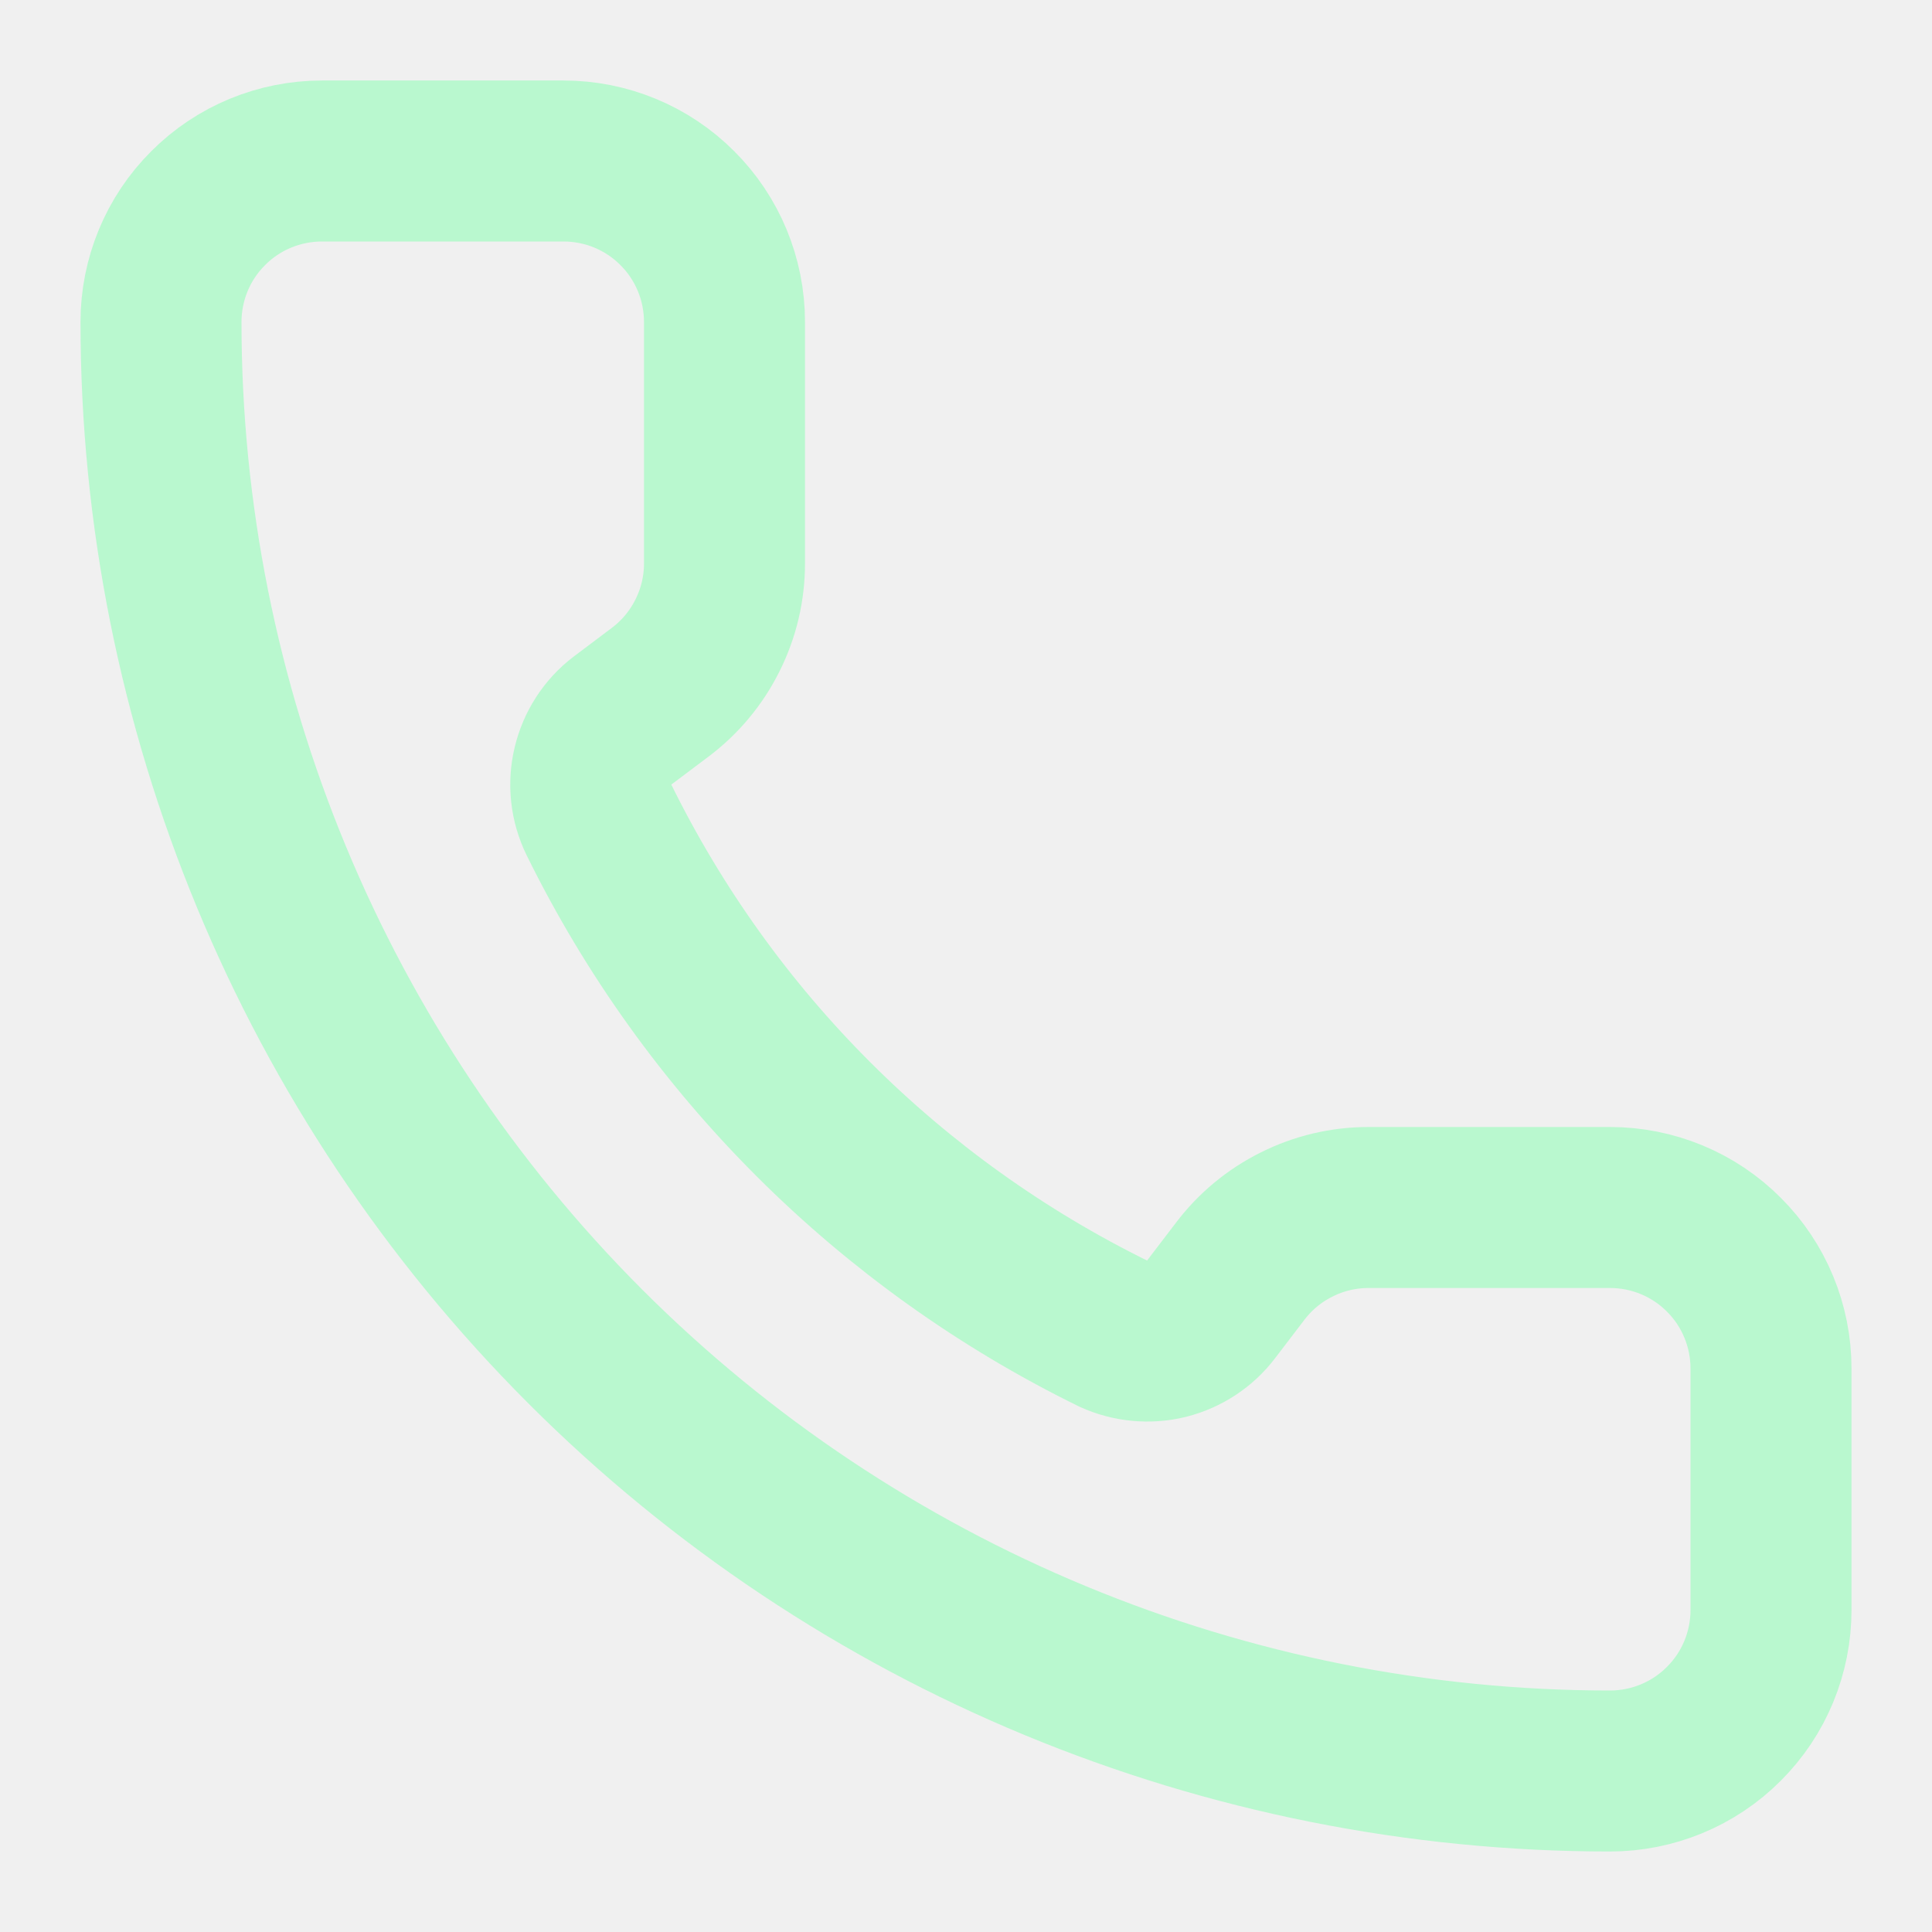
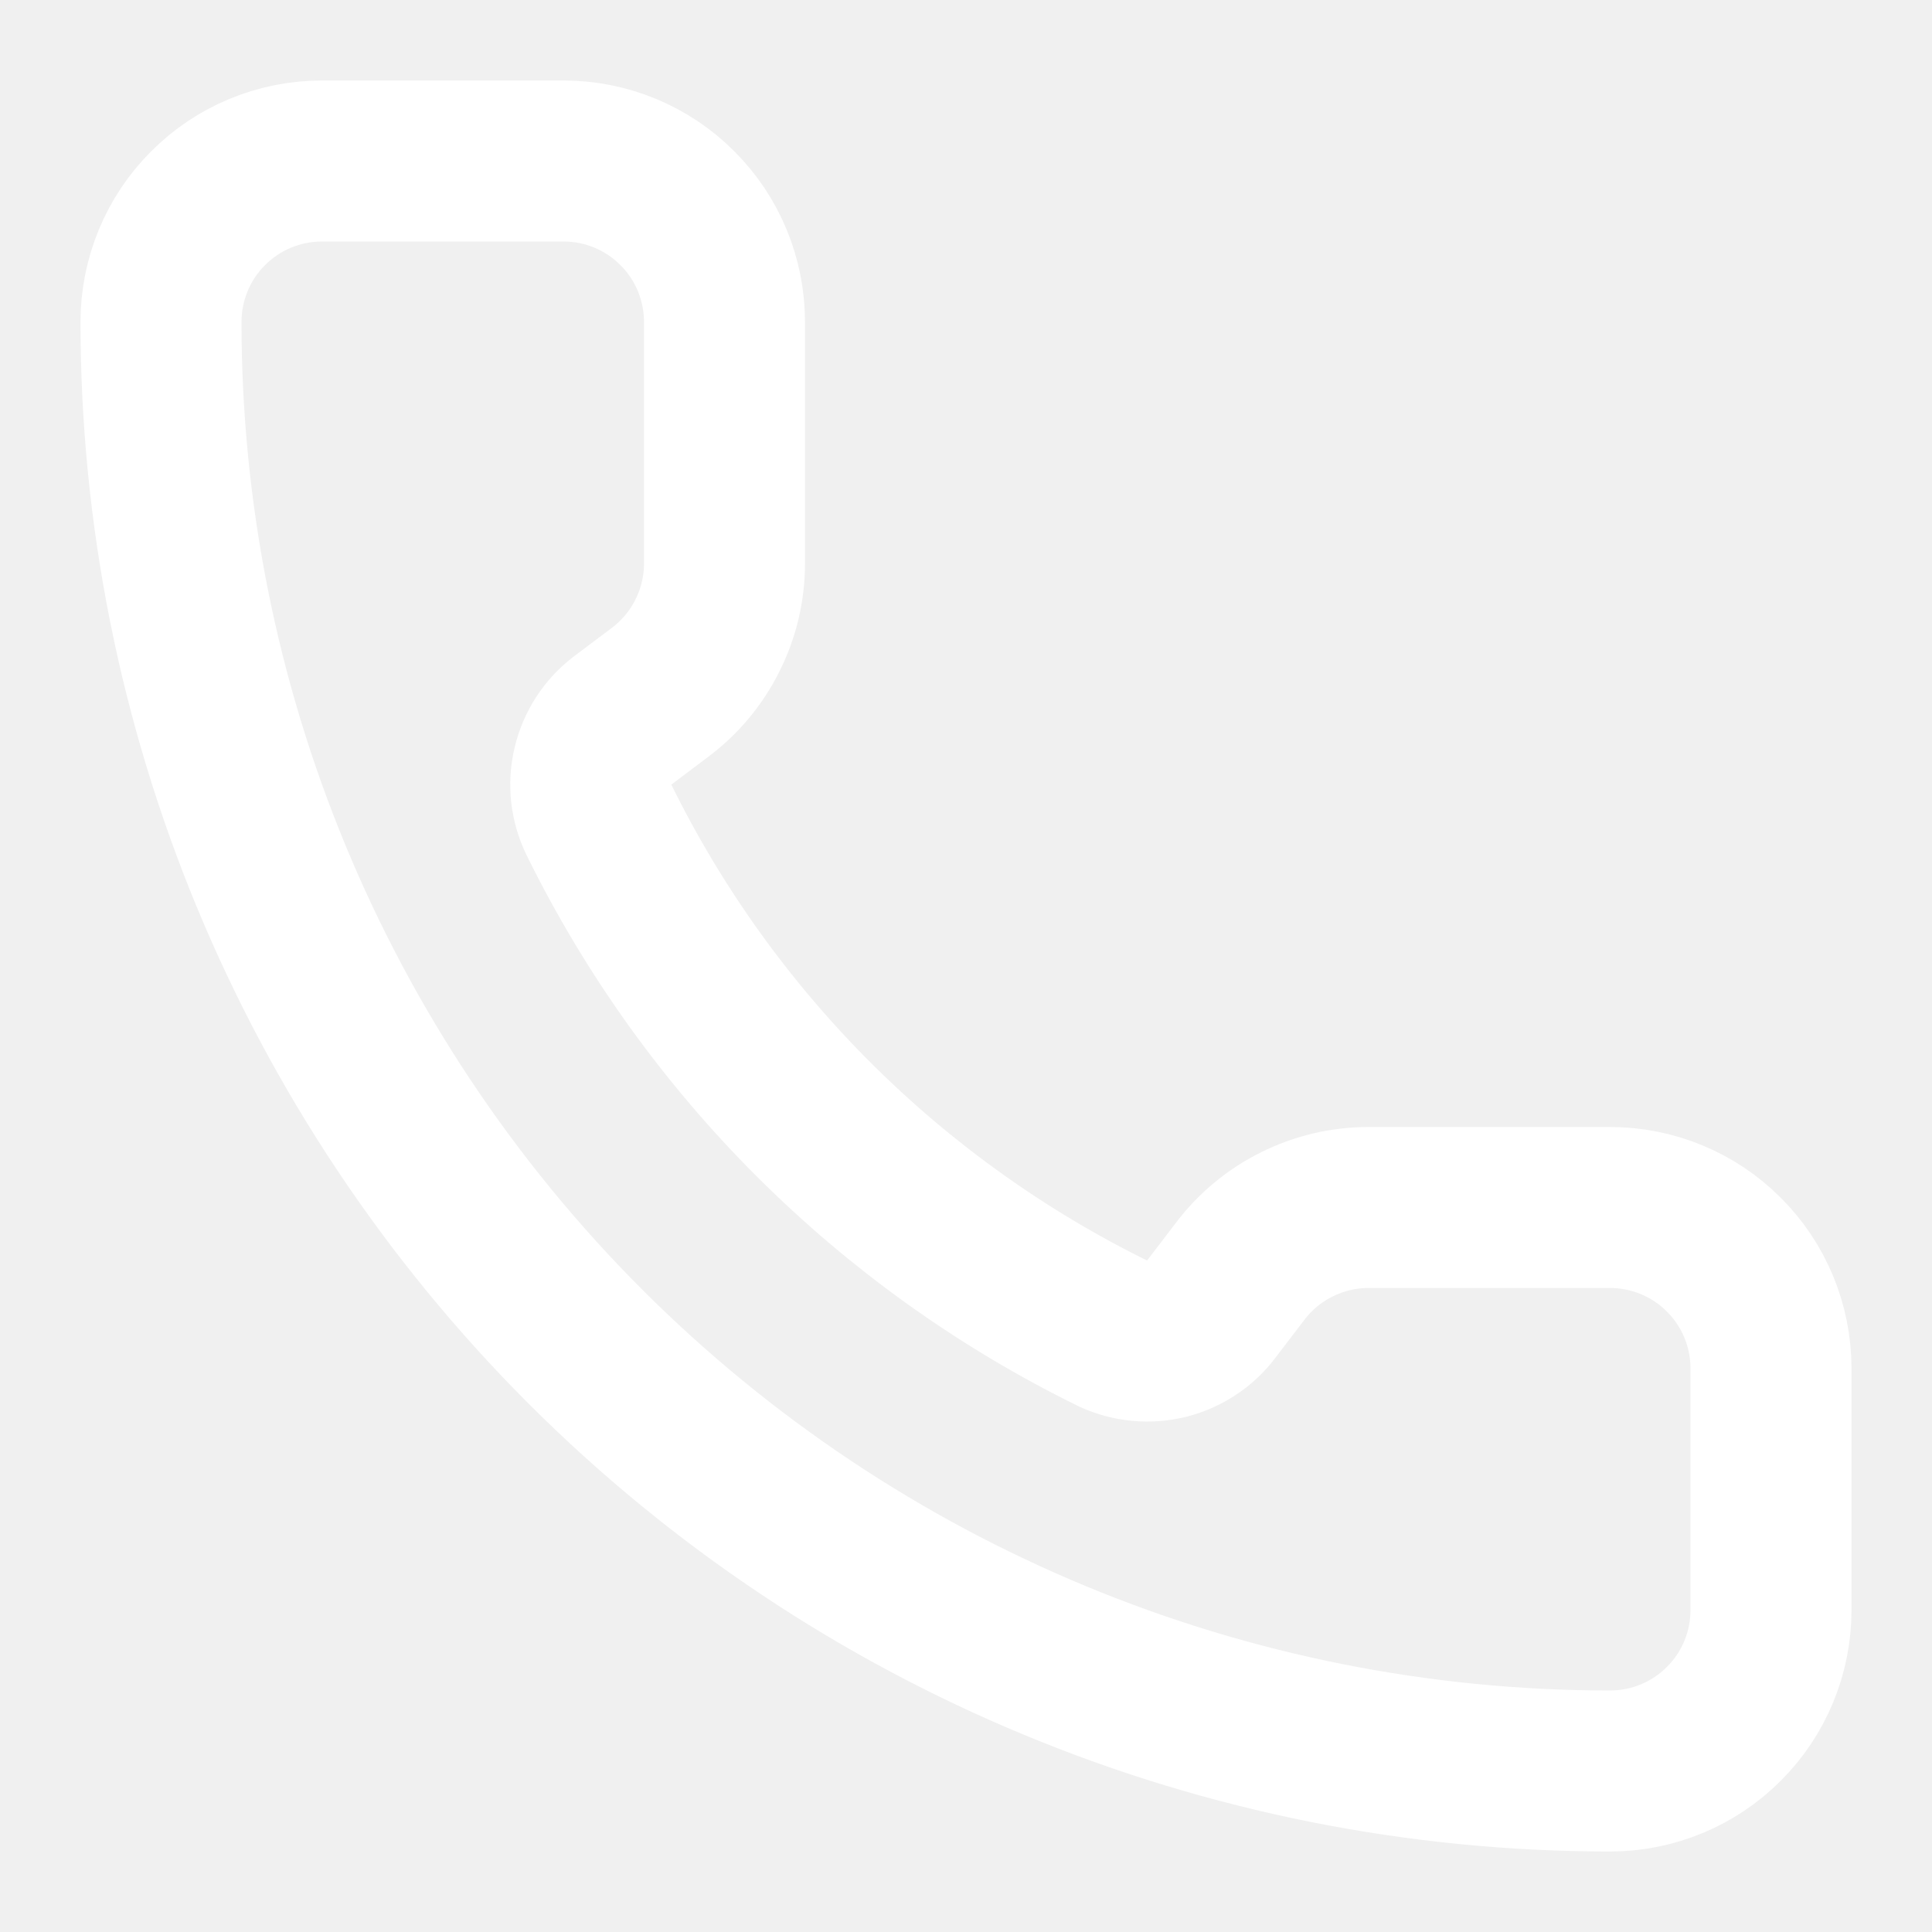
<svg xmlns="http://www.w3.org/2000/svg" width="12" height="12" viewBox="0 0 12 12" fill="none">
  <g clip-path="url(#clip0_88_682)">
-     <path d="M6.916 8.284C7.019 8.331 7.136 8.342 7.246 8.315C7.356 8.287 7.454 8.223 7.522 8.133L7.7 7.9C7.793 7.776 7.914 7.675 8.053 7.606C8.192 7.536 8.345 7.5 8.5 7.5H10C10.265 7.5 10.52 7.605 10.707 7.793C10.895 7.98 11 8.235 11 8.5V10C11 10.265 10.895 10.52 10.707 10.707C10.52 10.895 10.265 11 10 11C7.613 11 5.324 10.052 3.636 8.364C1.948 6.676 1 4.387 1 2C1 1.735 1.105 1.48 1.293 1.293C1.48 1.105 1.735 1 2 1H3.5C3.765 1 4.02 1.105 4.207 1.293C4.395 1.48 4.5 1.735 4.5 2V3.5C4.5 3.655 4.464 3.808 4.394 3.947C4.325 4.086 4.224 4.207 4.1 4.3L3.866 4.476C3.774 4.546 3.71 4.645 3.683 4.758C3.656 4.87 3.669 4.988 3.72 5.092C4.403 6.48 5.527 7.602 6.916 8.284Z" stroke="#B9F8CF" stroke-linecap="round" stroke-linejoin="round" />
+     <path d="M6.916 8.284C7.019 8.331 7.136 8.342 7.246 8.315C7.356 8.287 7.454 8.223 7.522 8.133L7.7 7.9C7.793 7.776 7.914 7.675 8.053 7.606C8.192 7.536 8.345 7.5 8.5 7.5H10C10.265 7.5 10.52 7.605 10.707 7.793C10.895 7.98 11 8.235 11 8.5V10C11 10.265 10.895 10.52 10.707 10.707C10.52 10.895 10.265 11 10 11C7.613 11 5.324 10.052 3.636 8.364C1.948 6.676 1 4.387 1 2C1 1.735 1.105 1.48 1.293 1.293C1.48 1.105 1.735 1 2 1H3.5C3.765 1 4.02 1.105 4.207 1.293C4.395 1.48 4.5 1.735 4.5 2V3.5C4.5 3.655 4.464 3.808 4.394 3.947C4.325 4.086 4.224 4.207 4.1 4.3L3.866 4.476C3.774 4.546 3.71 4.645 3.683 4.758C3.656 4.87 3.669 4.988 3.72 5.092C4.403 6.48 5.527 7.602 6.916 8.284Z" stroke="white" stroke-linecap="round" stroke-linejoin="round" />
  </g>
  <defs>
    <clipPath id="clip0_88_682">
      <rect width="12" height="12" fill="white" />
    </clipPath>
  </defs>
</svg>
